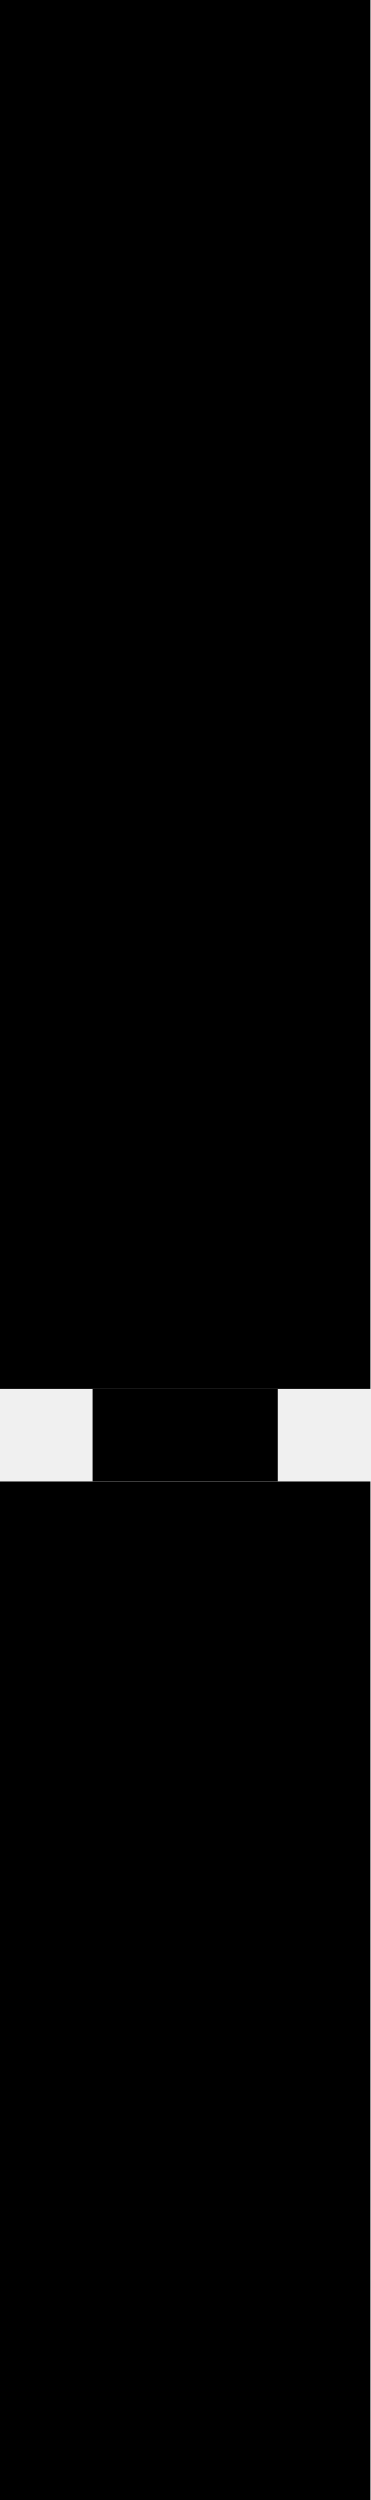
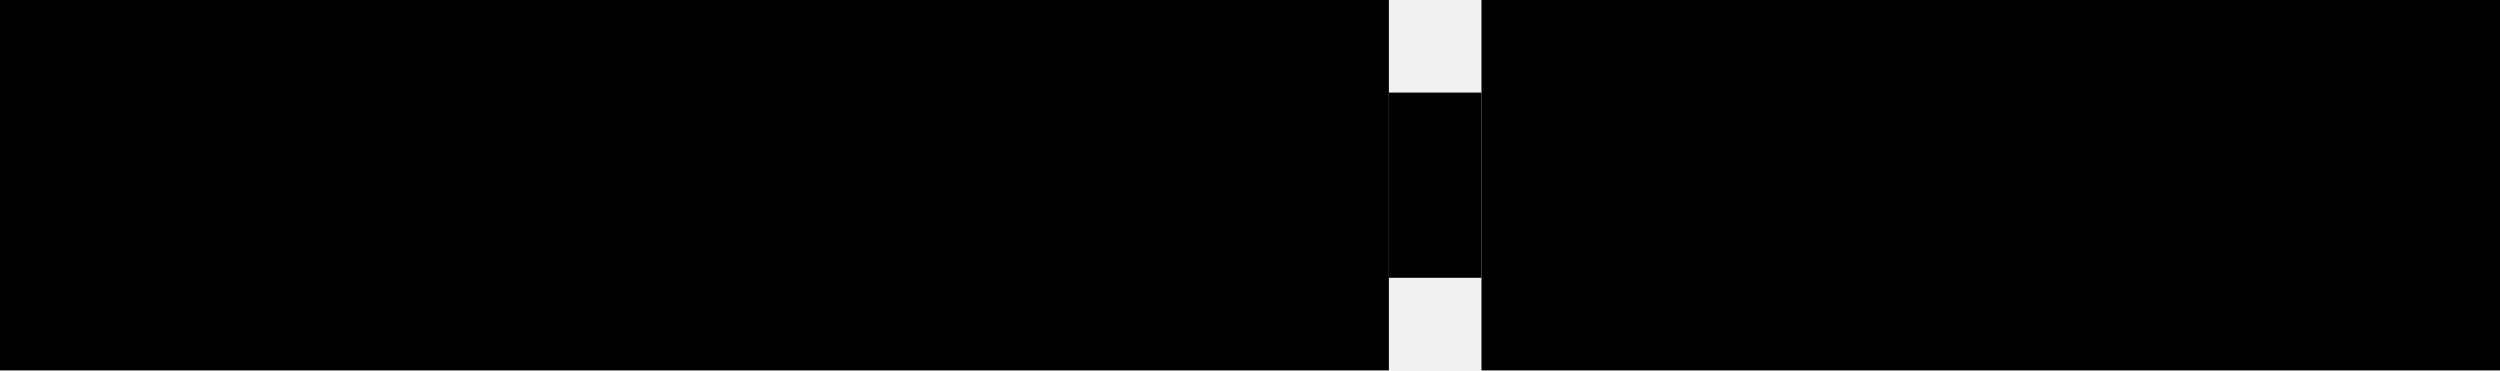
- <svg xmlns="http://www.w3.org/2000/svg" width="8" height="54" viewBox="0 0 8 54" fill="none">
-   <rect width="8" height="30" fill="black" />
-   <rect y="32" width="8" height="22" fill="black" />
-   <rect x="2" y="30" width="4" height="2" fill="black" />
+ <svg xmlns="http://www.w3.org/2000/svg" width="54" height="8" viewBox="0 0 54 8" fill="none">
+   <g clip-path="url(#clip0)">
+     <rect y="8" width="8" height="30" transform="rotate(-90 0 8)" fill="black" />
+     <rect x="32" y="8" width="8" height="22" transform="rotate(-90 32 8)" fill="black" />
+     <rect x="30" y="6" width="4" height="2" transform="rotate(-90 30 6)" fill="black" />
+   </g>
+   <defs>
+     <clipPath id="clip0">
+       <rect width="8" height="54" fill="white" transform="translate(0 8) rotate(-90)" />
+     </clipPath>
+   </defs>
</svg>
